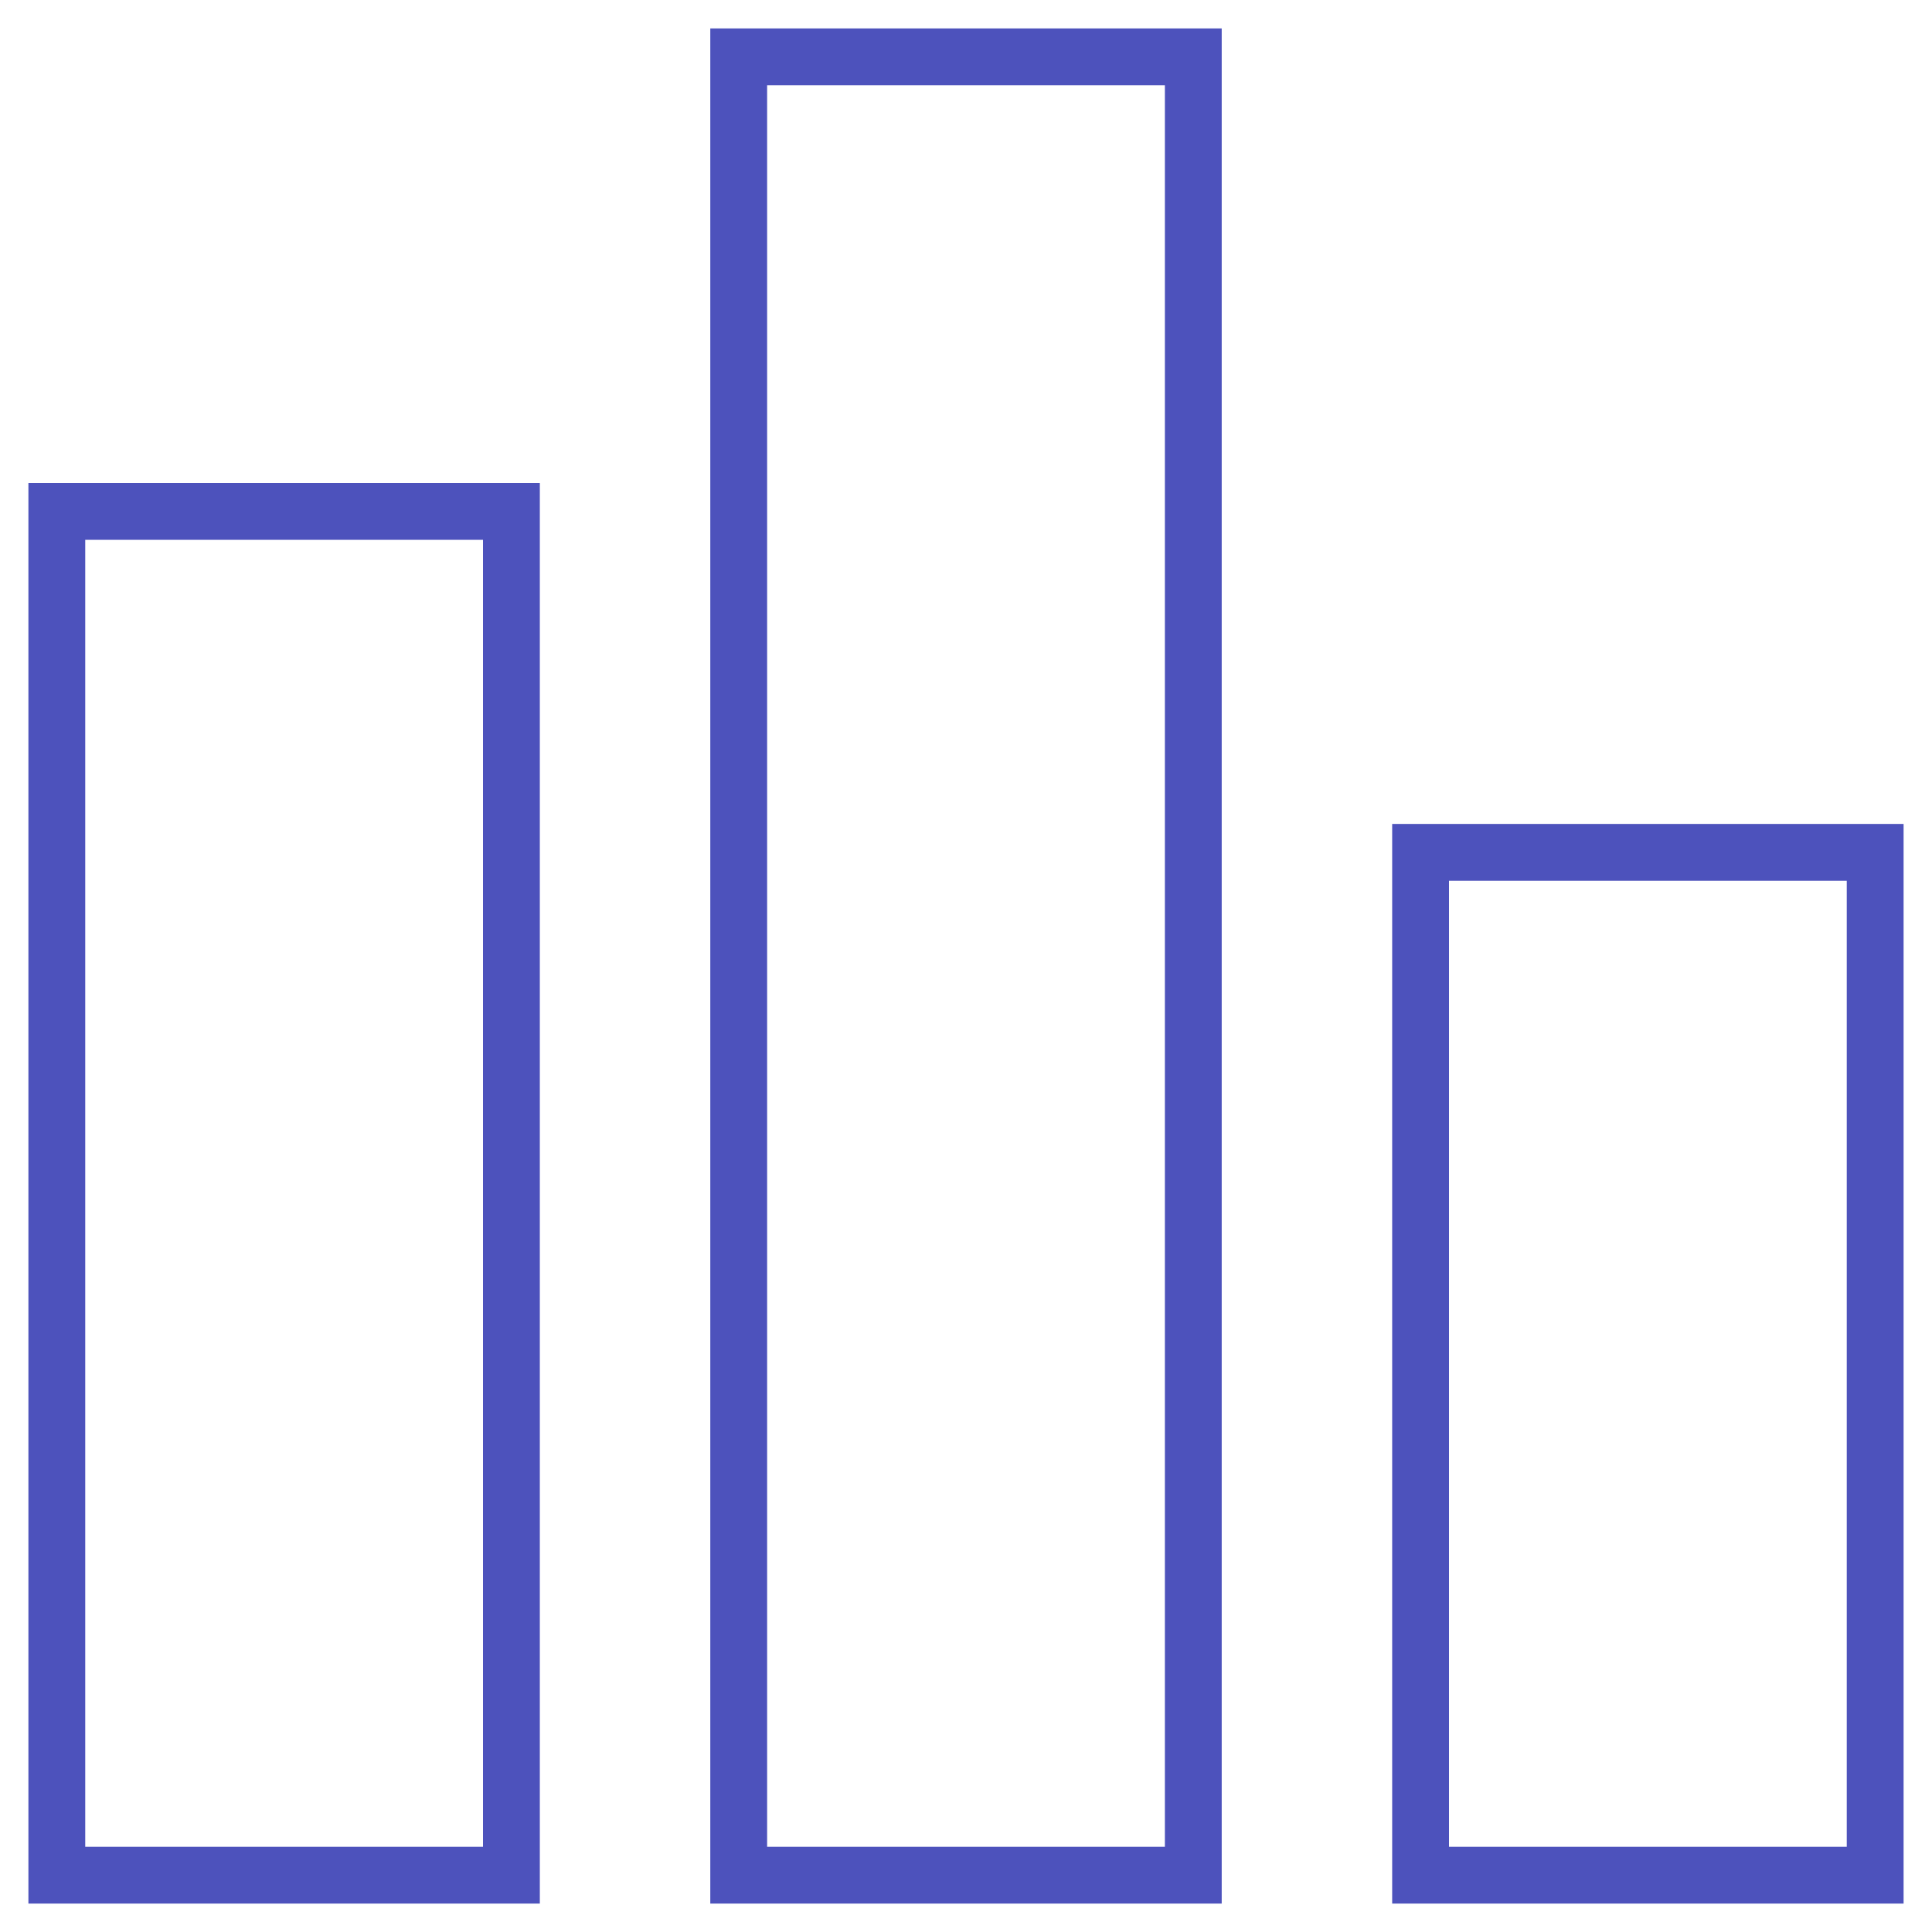
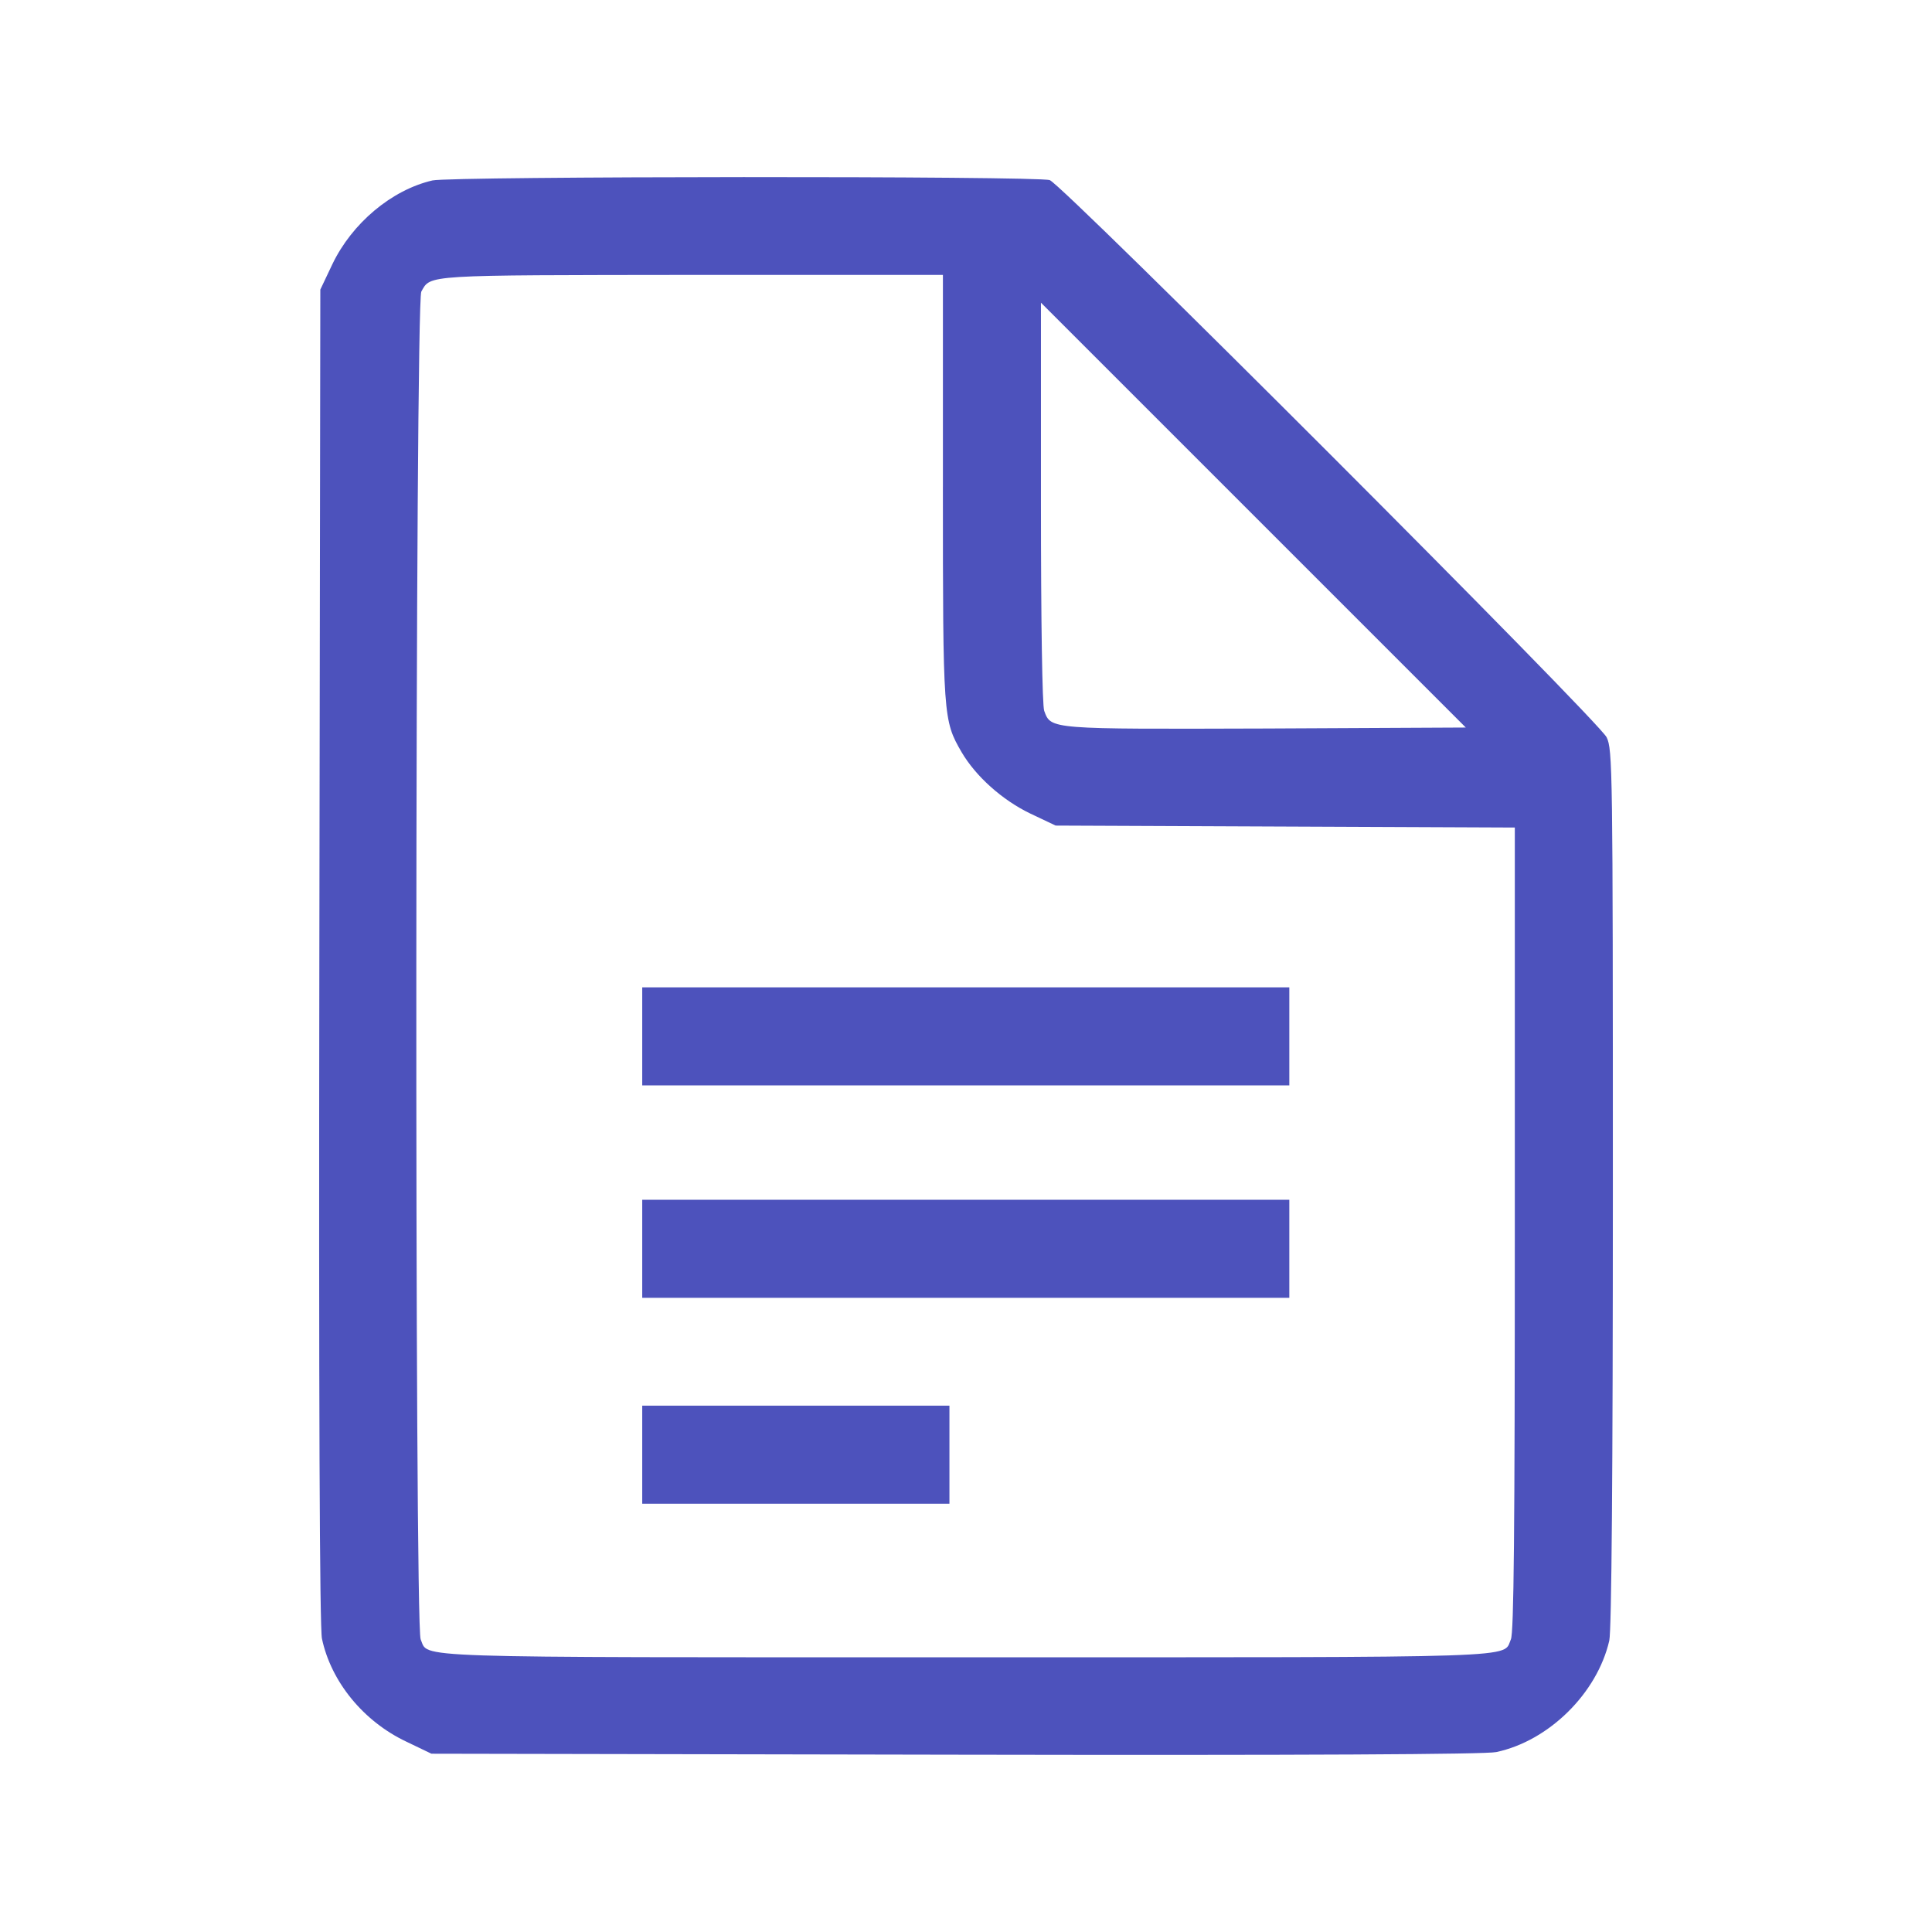
- <svg xmlns="http://www.w3.org/2000/svg" width="32" height="32" viewBox="0 0 34 34" fill="none">
-   <path d="M1 33V9H9V33H1Z" stroke="#4D52BC" />
-   <path d="M25 33V15H33V33H25Z" stroke="#4D52BC" />
-   <path d="M13 33V1H21V33H13Z" stroke="#4D52BC" />
+ <svg xmlns="http://www.w3.org/2000/svg" fill="#4D52BC" width="64px" height="64px" viewBox="-100 -100 1200.00 1200.00" version="1.1" enable-background="new 0 0 1000 1000" xml:space="preserve">
+   <g id="SVGRepo_bgCarrier" stroke-width="0" />
+   <g id="SVGRepo_tracerCarrier" stroke-linecap="round" stroke-linejoin="round" />
+   <g id="SVGRepo_iconCarrier">
+     <g>
+       <g transform="translate(0,511) scale(0.1,-0.1)">
+         <path d="M1685.8,4989.2c-253.7-58.9-499.3-265.9-621.1-519.6l-75.1-158.3l-6.1-4141c-4.1-2772.8,2-4173.4,16.2-4238.4c56.8-267.9,257.8-513.6,523.7-639.4l156.3-75.1l3258-6.1c2174-4.1,3290.4,2,3355.4,16.2c326.8,69,627.2,365.4,702.4,692.2c14.2,58.9,22.3,1049.5,22.3,2809.4c0,2616.5-2,2724.1-38.6,2801.2c-48.7,101.5-3373.6,3428.5-3458.9,3460.9C5449.2,5017.6,1797.5,5015.6,1685.8,4989.2z M4856.5,3087.2c0-1433.1,2-1451.4,115.7-1648.3c89.3-152.2,253.7-298.4,426.3-381.6l158.3-75.1l1427-6.1l1425-6.1v-2494.7c0-1891.9-6.1-2506.9-24.4-2547.5c-52.8-117.7,148.2-111.6-3385.8-111.6s-3333.1-6.1-3385.8,111.6c-38.6,81.2-34.5,8302.2,4.1,8371.2c58.9,105.6,12.2,101.5,1682.8,103.5h1556.9V3087.2z M6866.1,1585.1c-1351.9-4.1-1337.7-6.1-1380.3,109.6c-12.2,30.5-20.3,552.1-20.3,1293V4230l1319.4-1319.4l1319.4-1319.4L6866.1,1585.1z" />
+         <path d="M2989-327.1v-304.5h2009.6h2009.6v304.5v304.5H4998.6H2989V-327.1z" />
+         <path d="M2989-1646.5V-1951h2009.6h2009.6v304.5v304.5H4998.6H2989V-1646.5z" />
+         <path d="M2989-2925.3v-304.5h954.1h954v304.5v304.5h-954H2989V-2925.3z" />
+       </g>
+     </g>
+   </g>
</svg>
